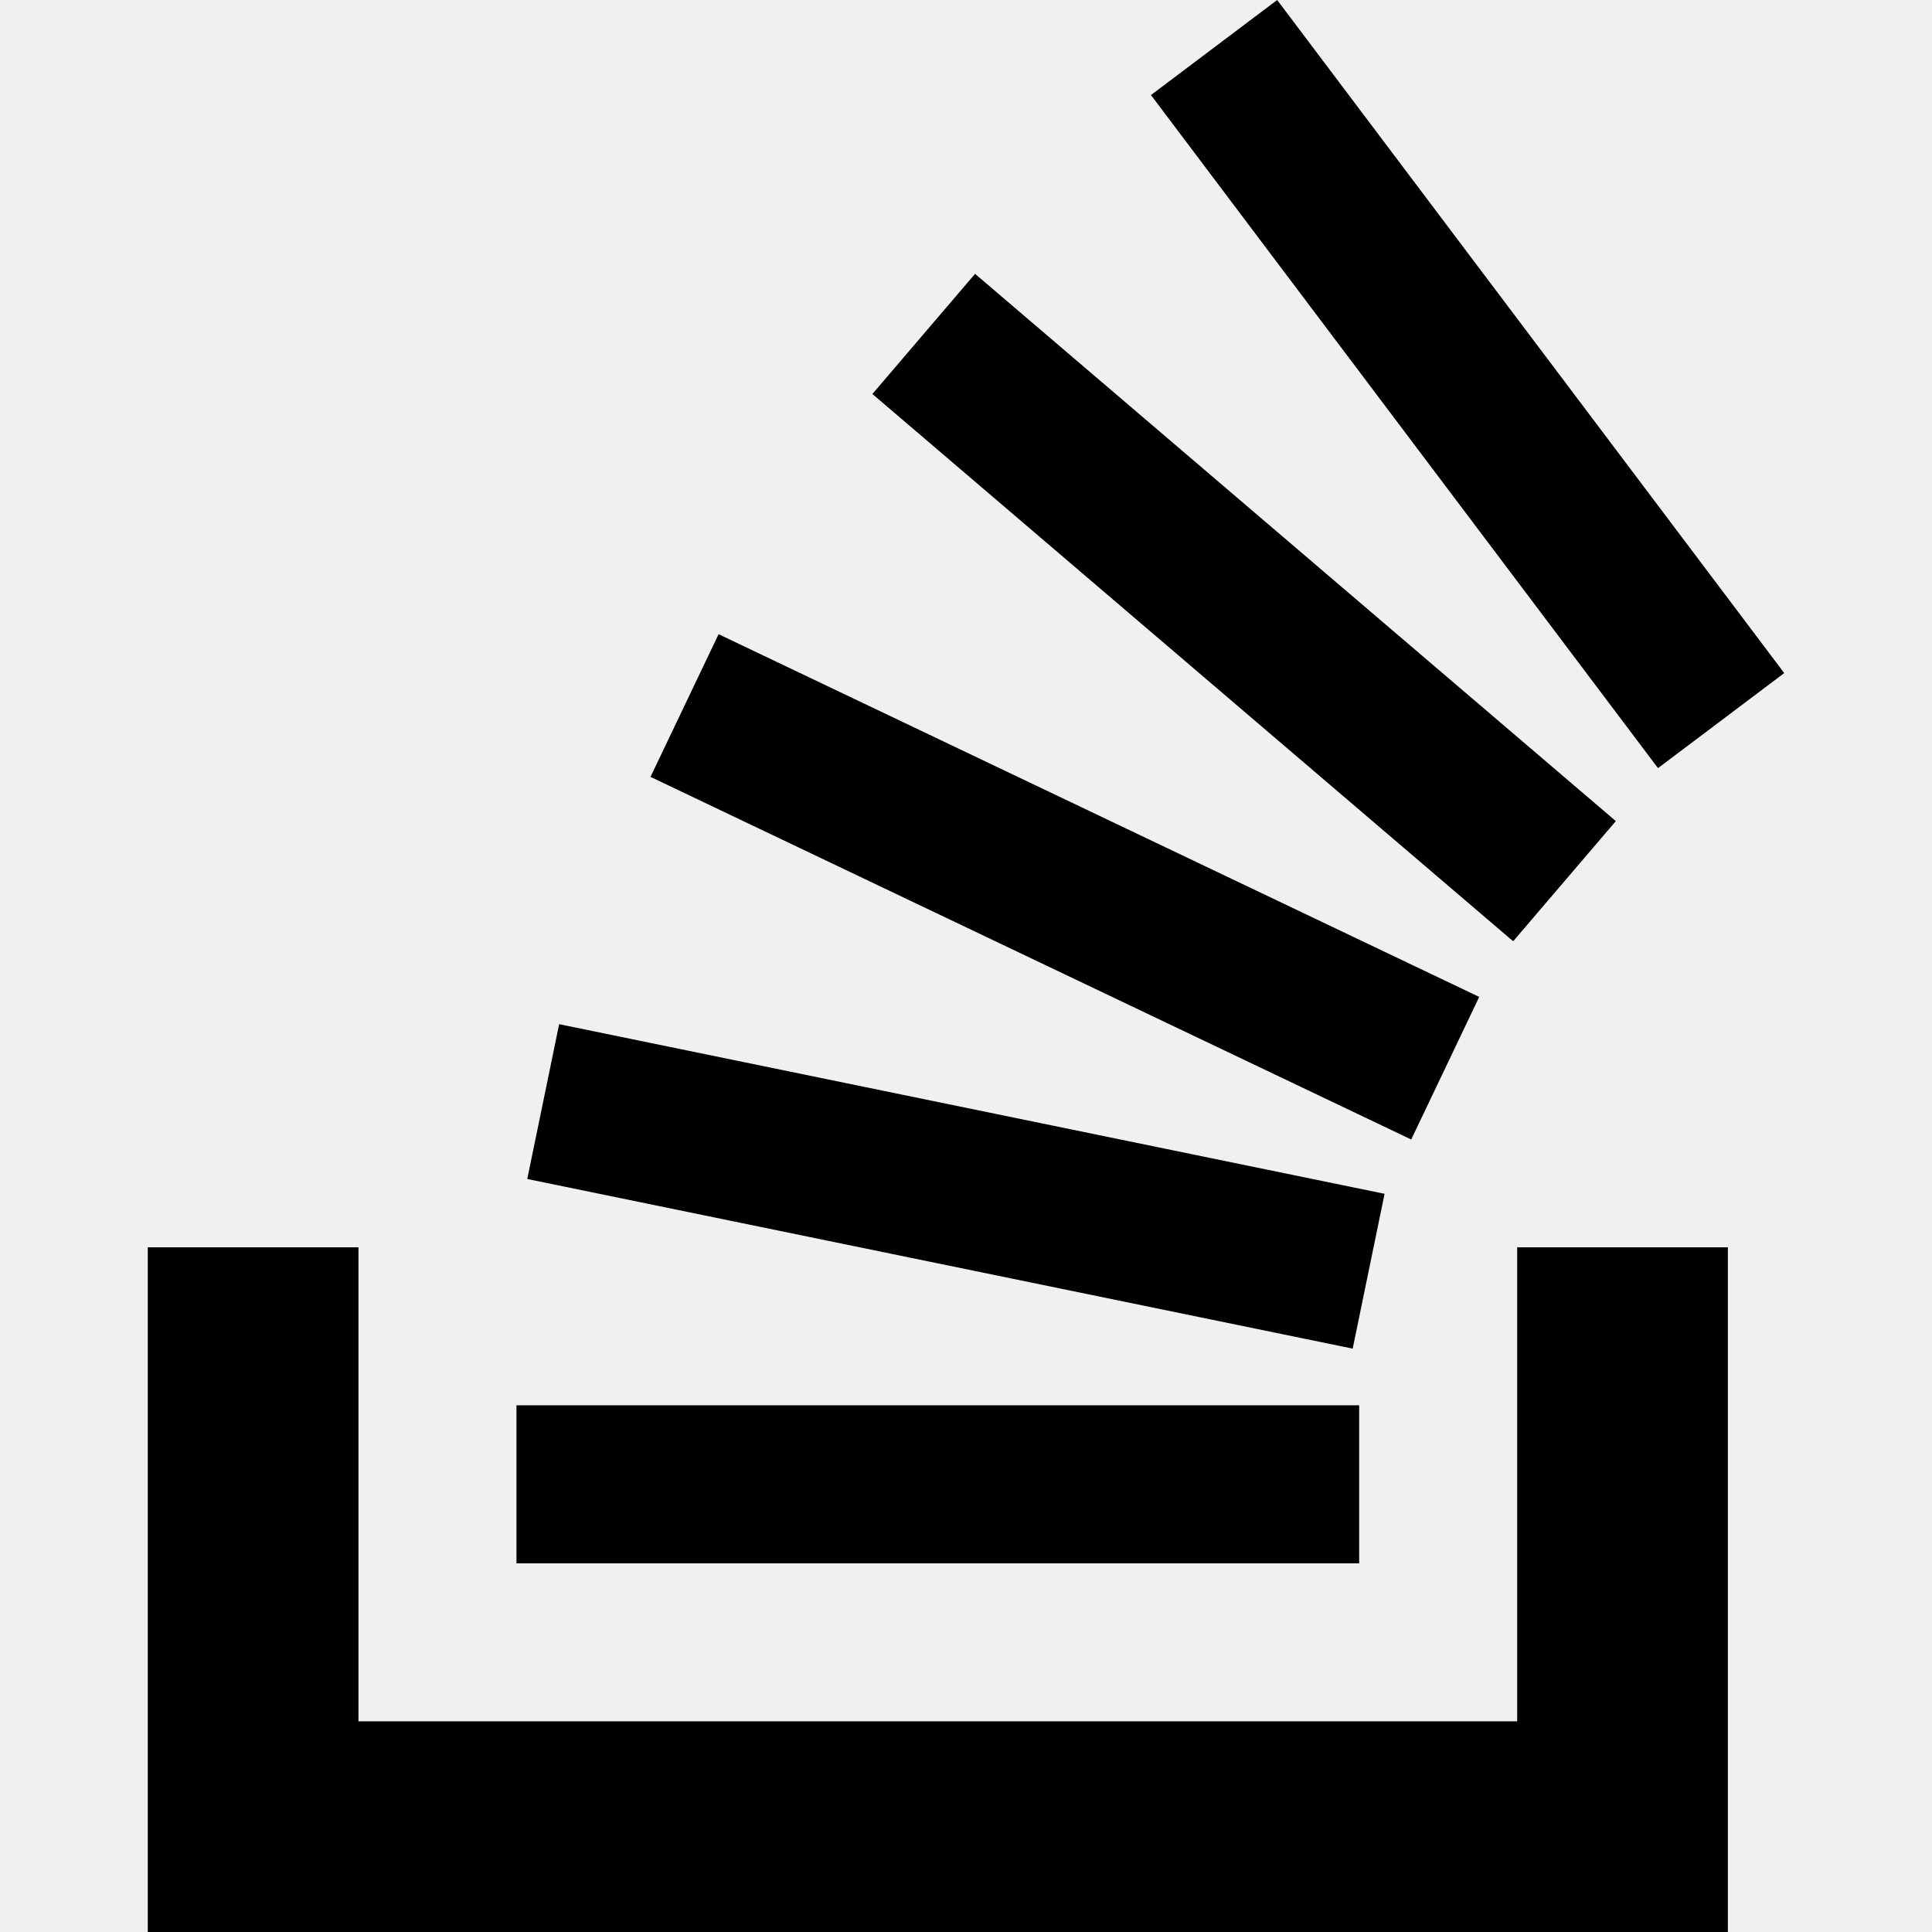
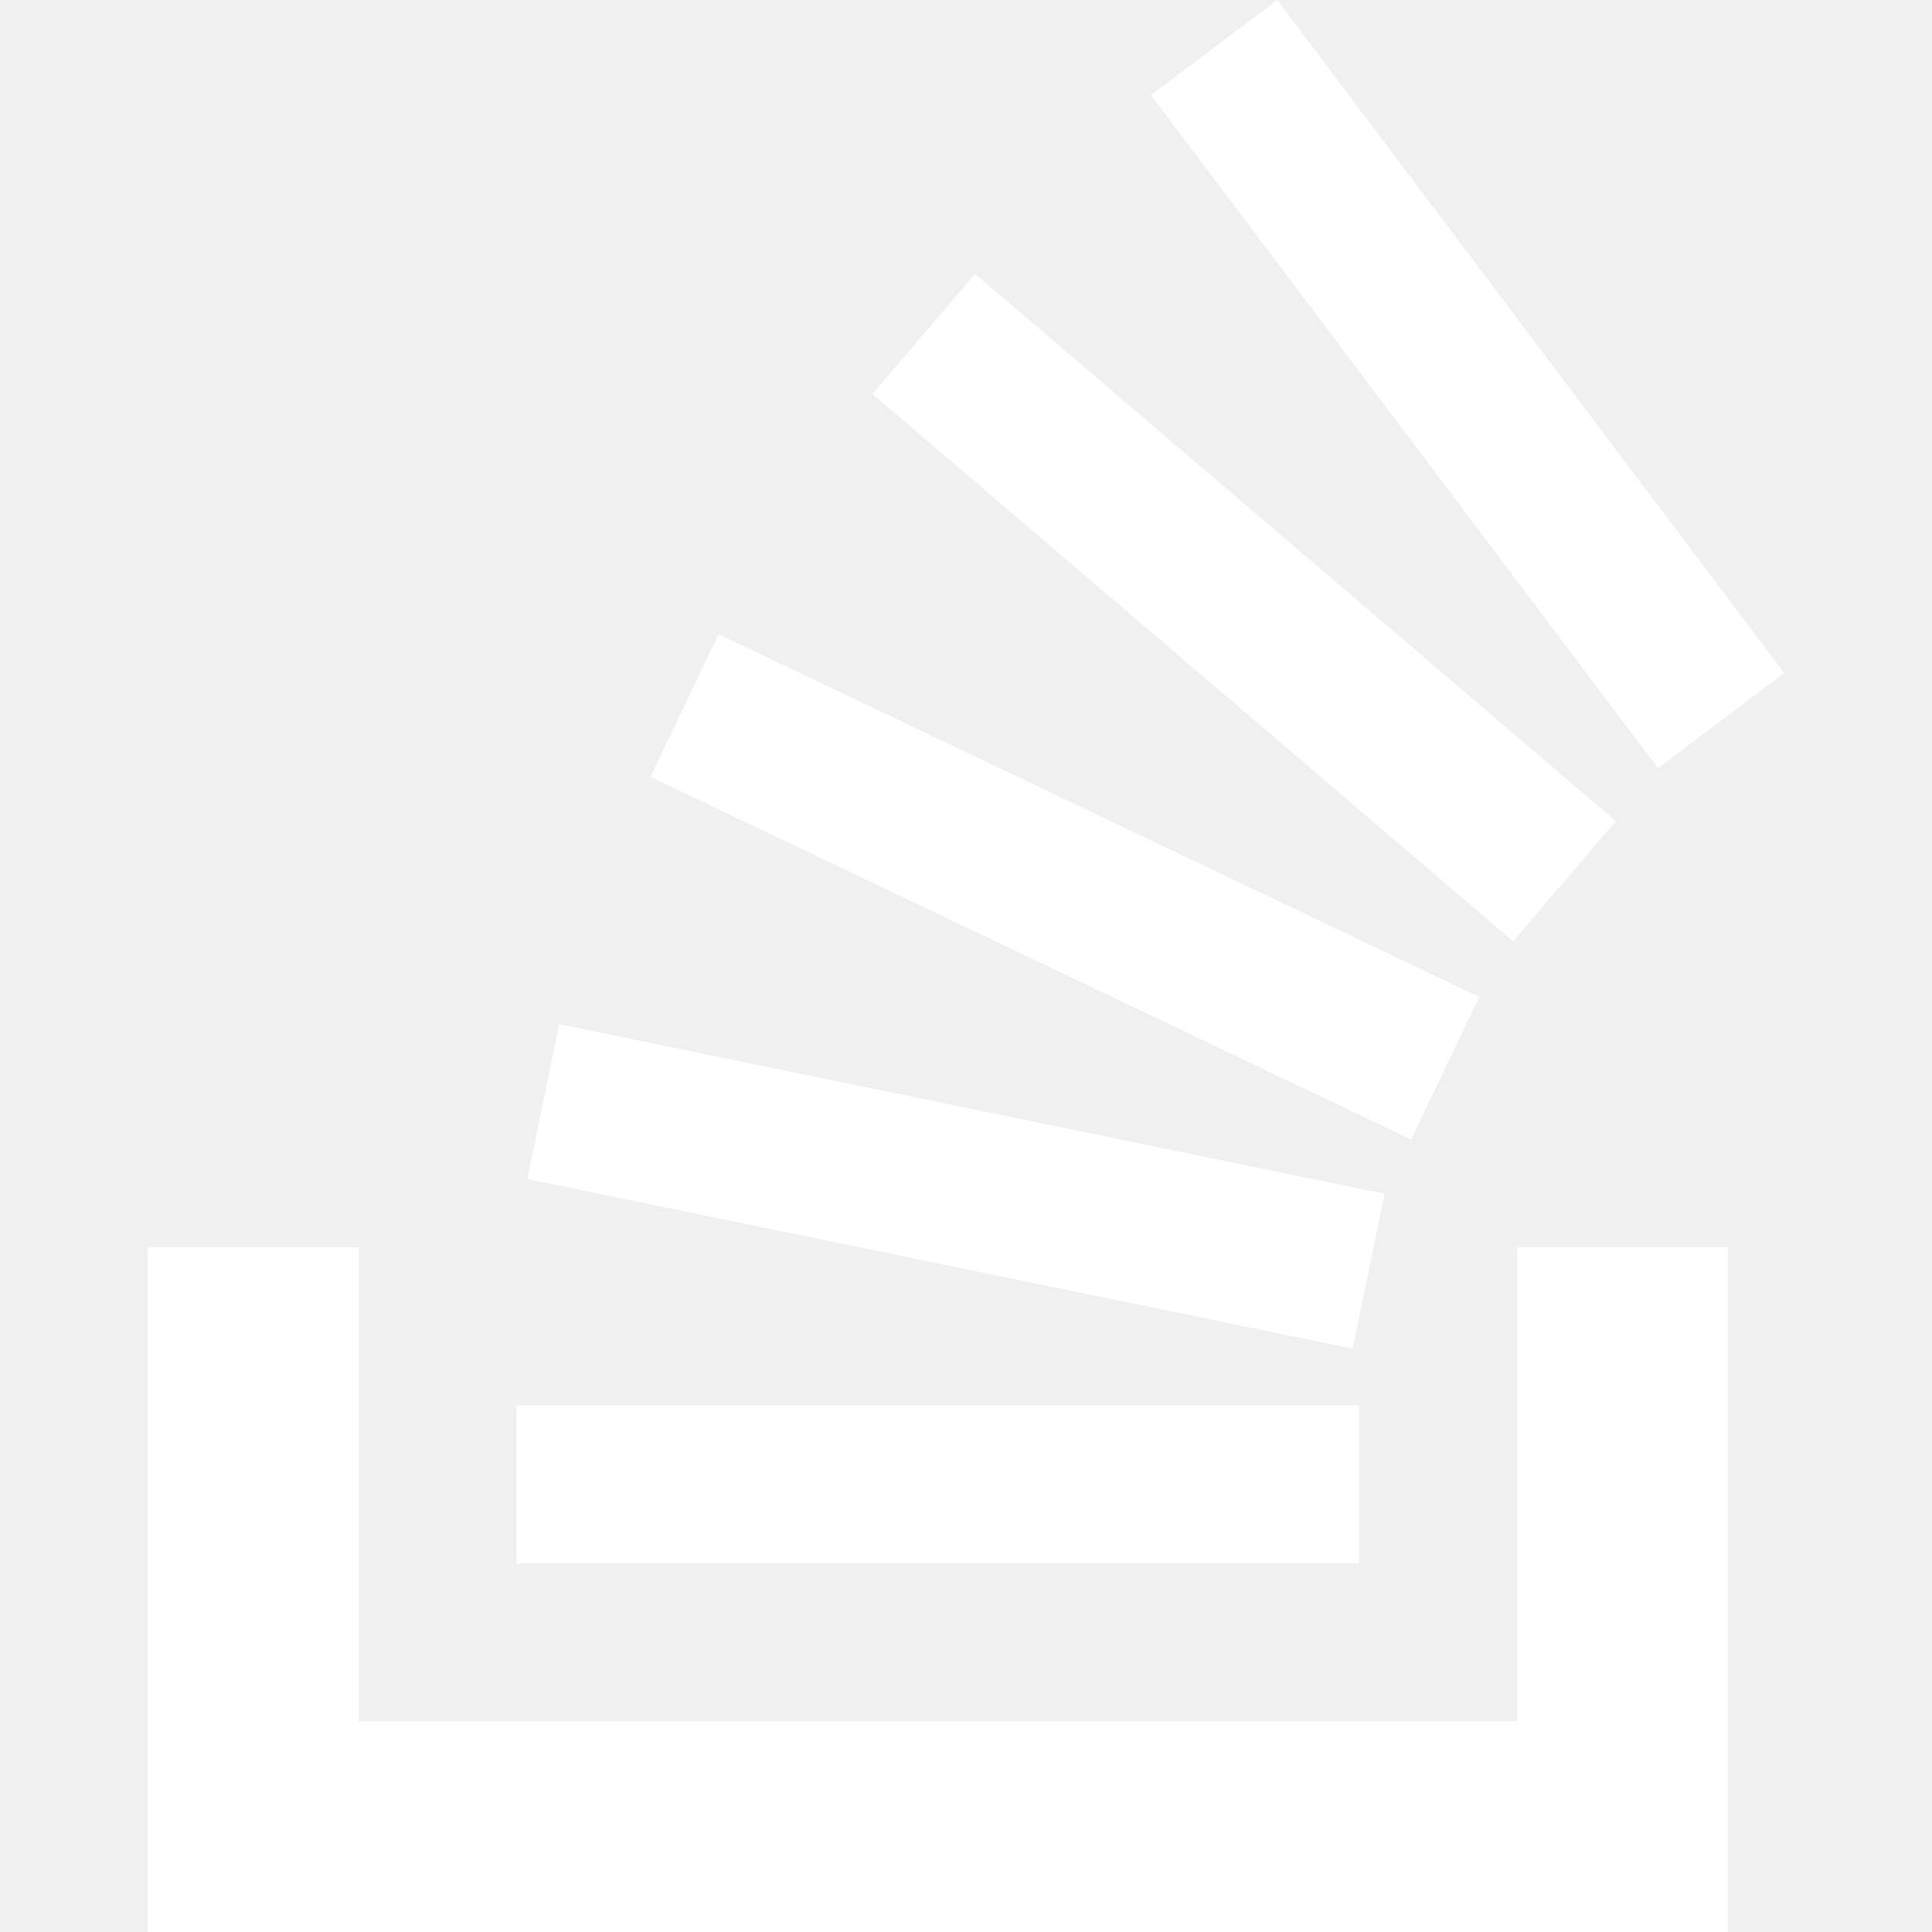
<svg xmlns="http://www.w3.org/2000/svg" viewBox="0 0 1024 1024" version="1.1">
-   <g fill="#000">
+   <g fill="#fff">
    <path d="m 78.323,661.094 0,362.906 837.476,0 0,-362.906 -111.663,0 0,251.243 -614.149,0 0,-251.243 -111.663,0 z" />
    <path d="M 676.933,-6.1897806e-6 610.033,50.379 878.778,407.125 945.677,356.745 676.933,-6.1897806e-6 Z M 516.798,145.141 462.384,208.824 802.009,498.887 856.423,435.204 516.798,145.141 Z M 380.872,336.135 344.777,411.759 747.976,603.953 784.016,528.384 380.872,336.135 Z m -84.511,206.697 -16.902,82.057 437.494,89.909 16.902,-82.057 -437.494,-89.909 z m -22.627,202.008 0,83.748 446.654,0 0,-83.748 -446.654,0 z" />
  </g>
</svg>
